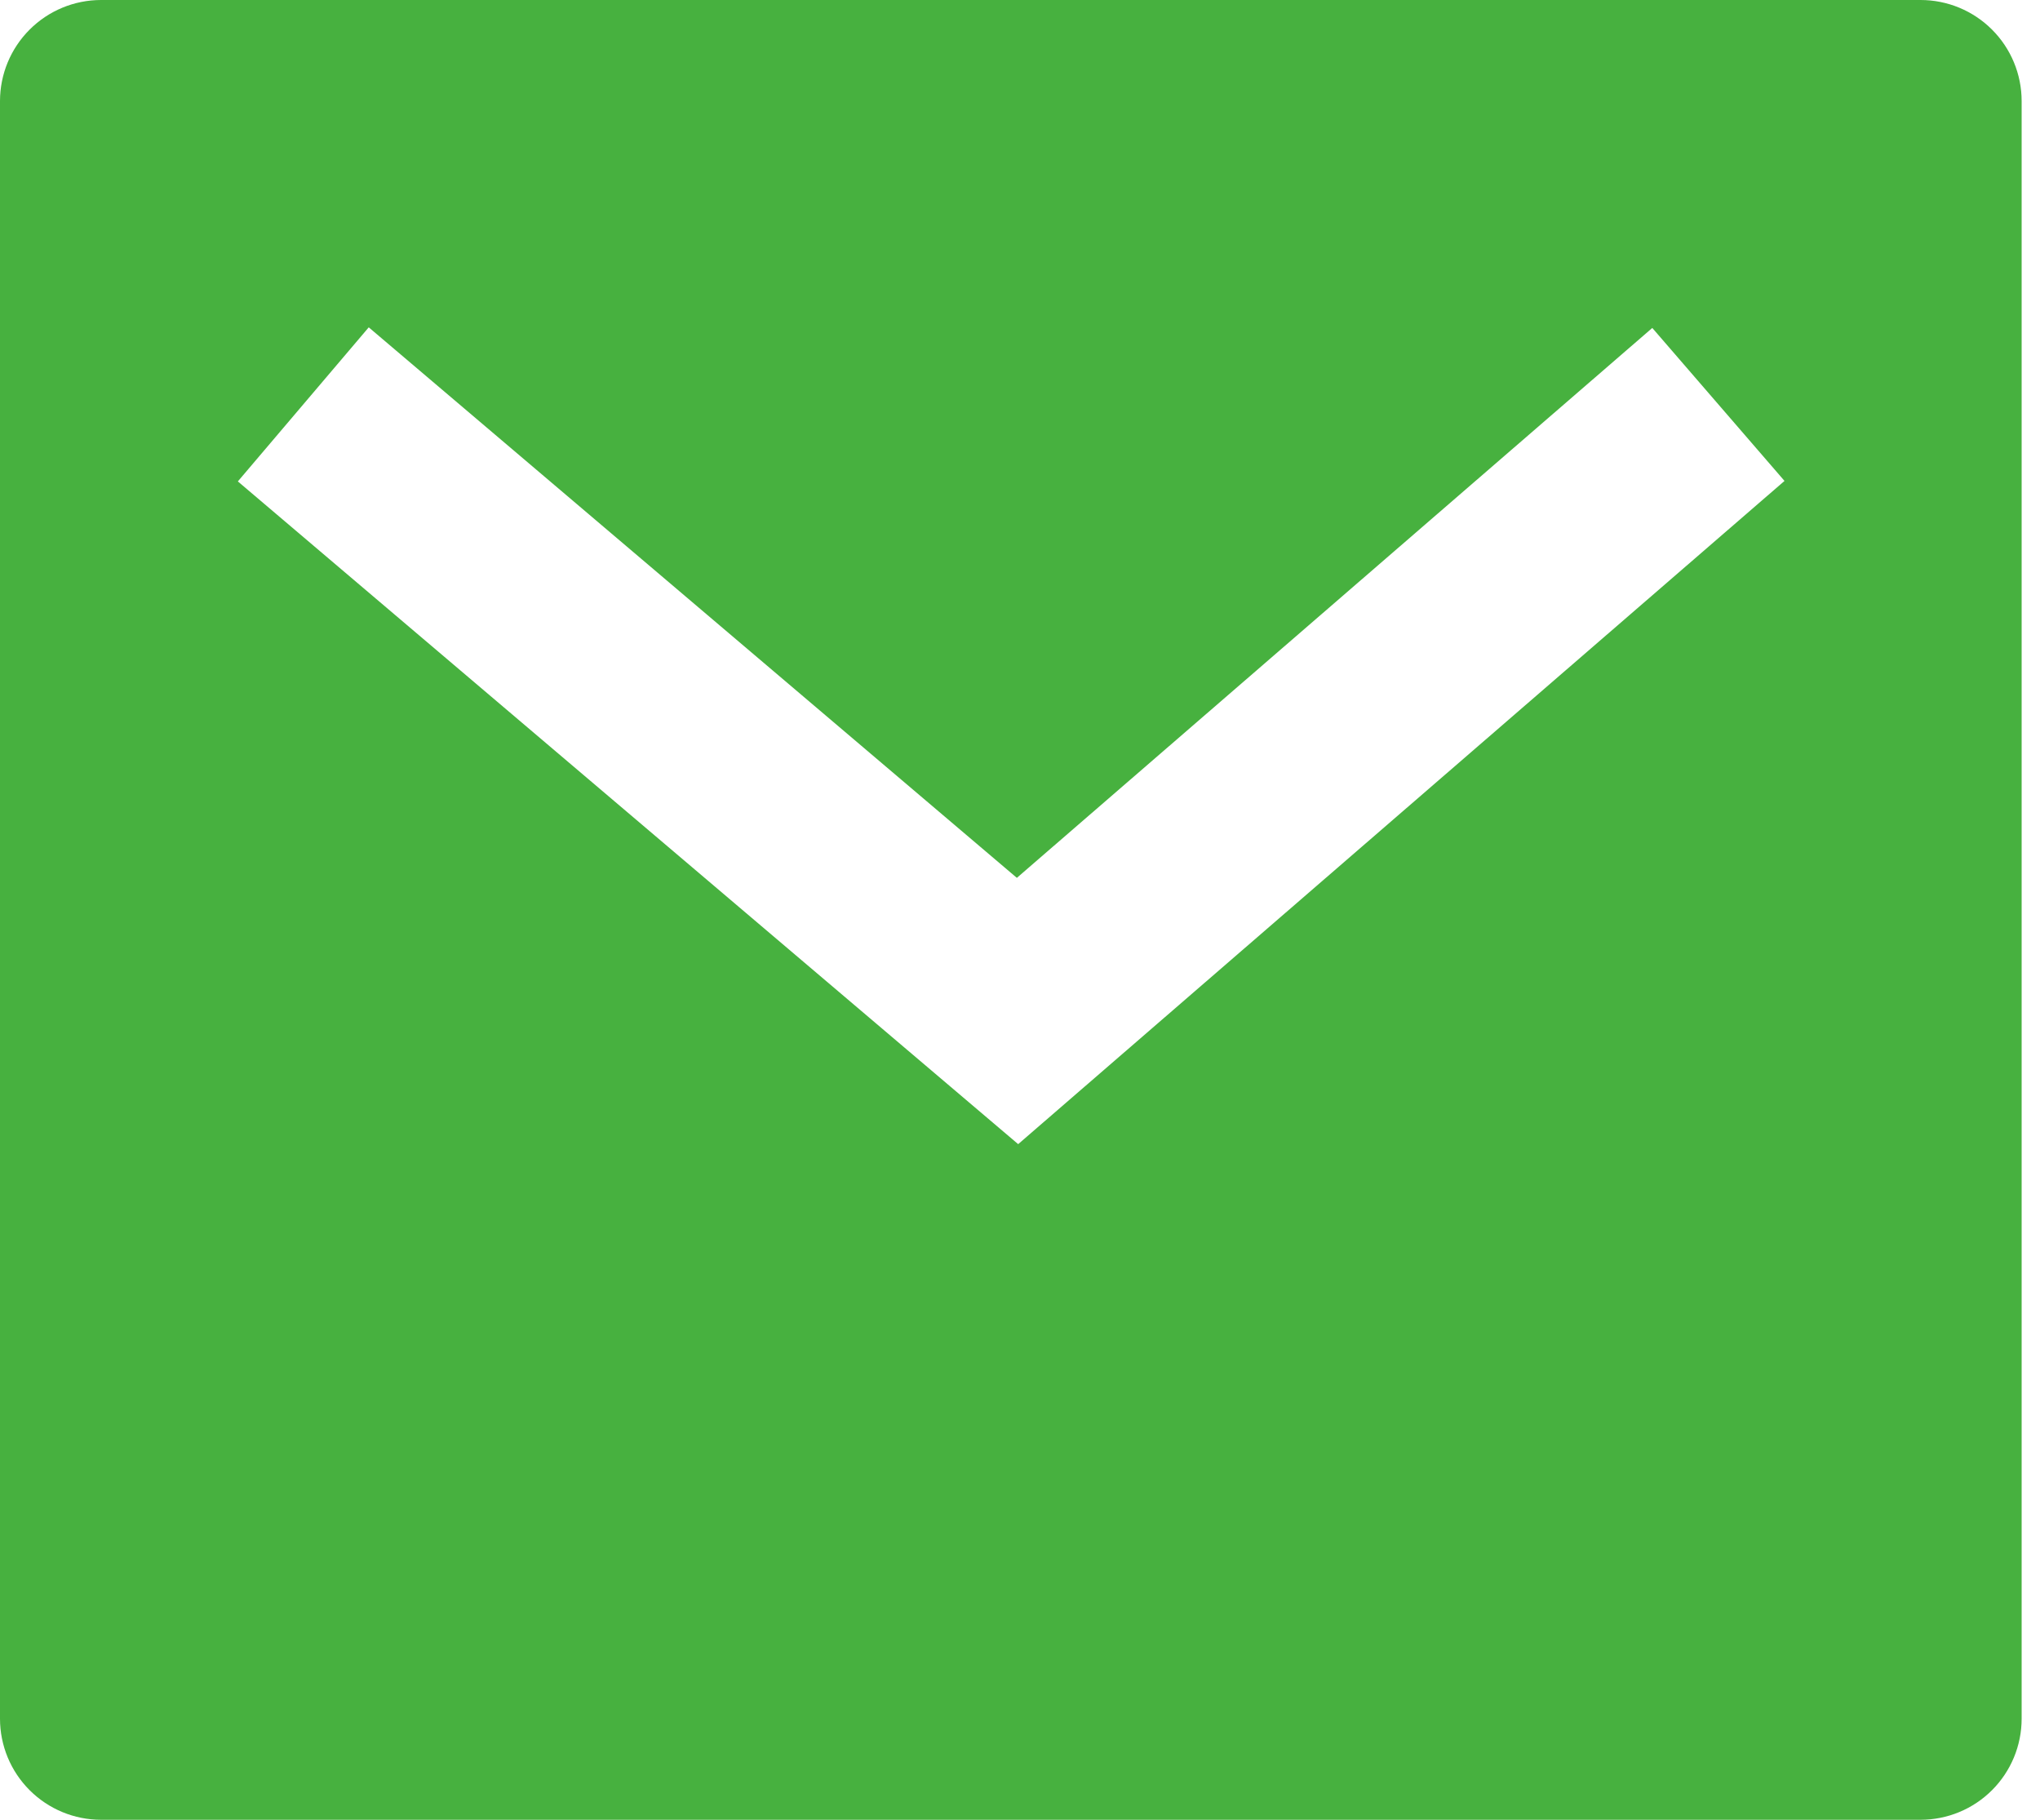
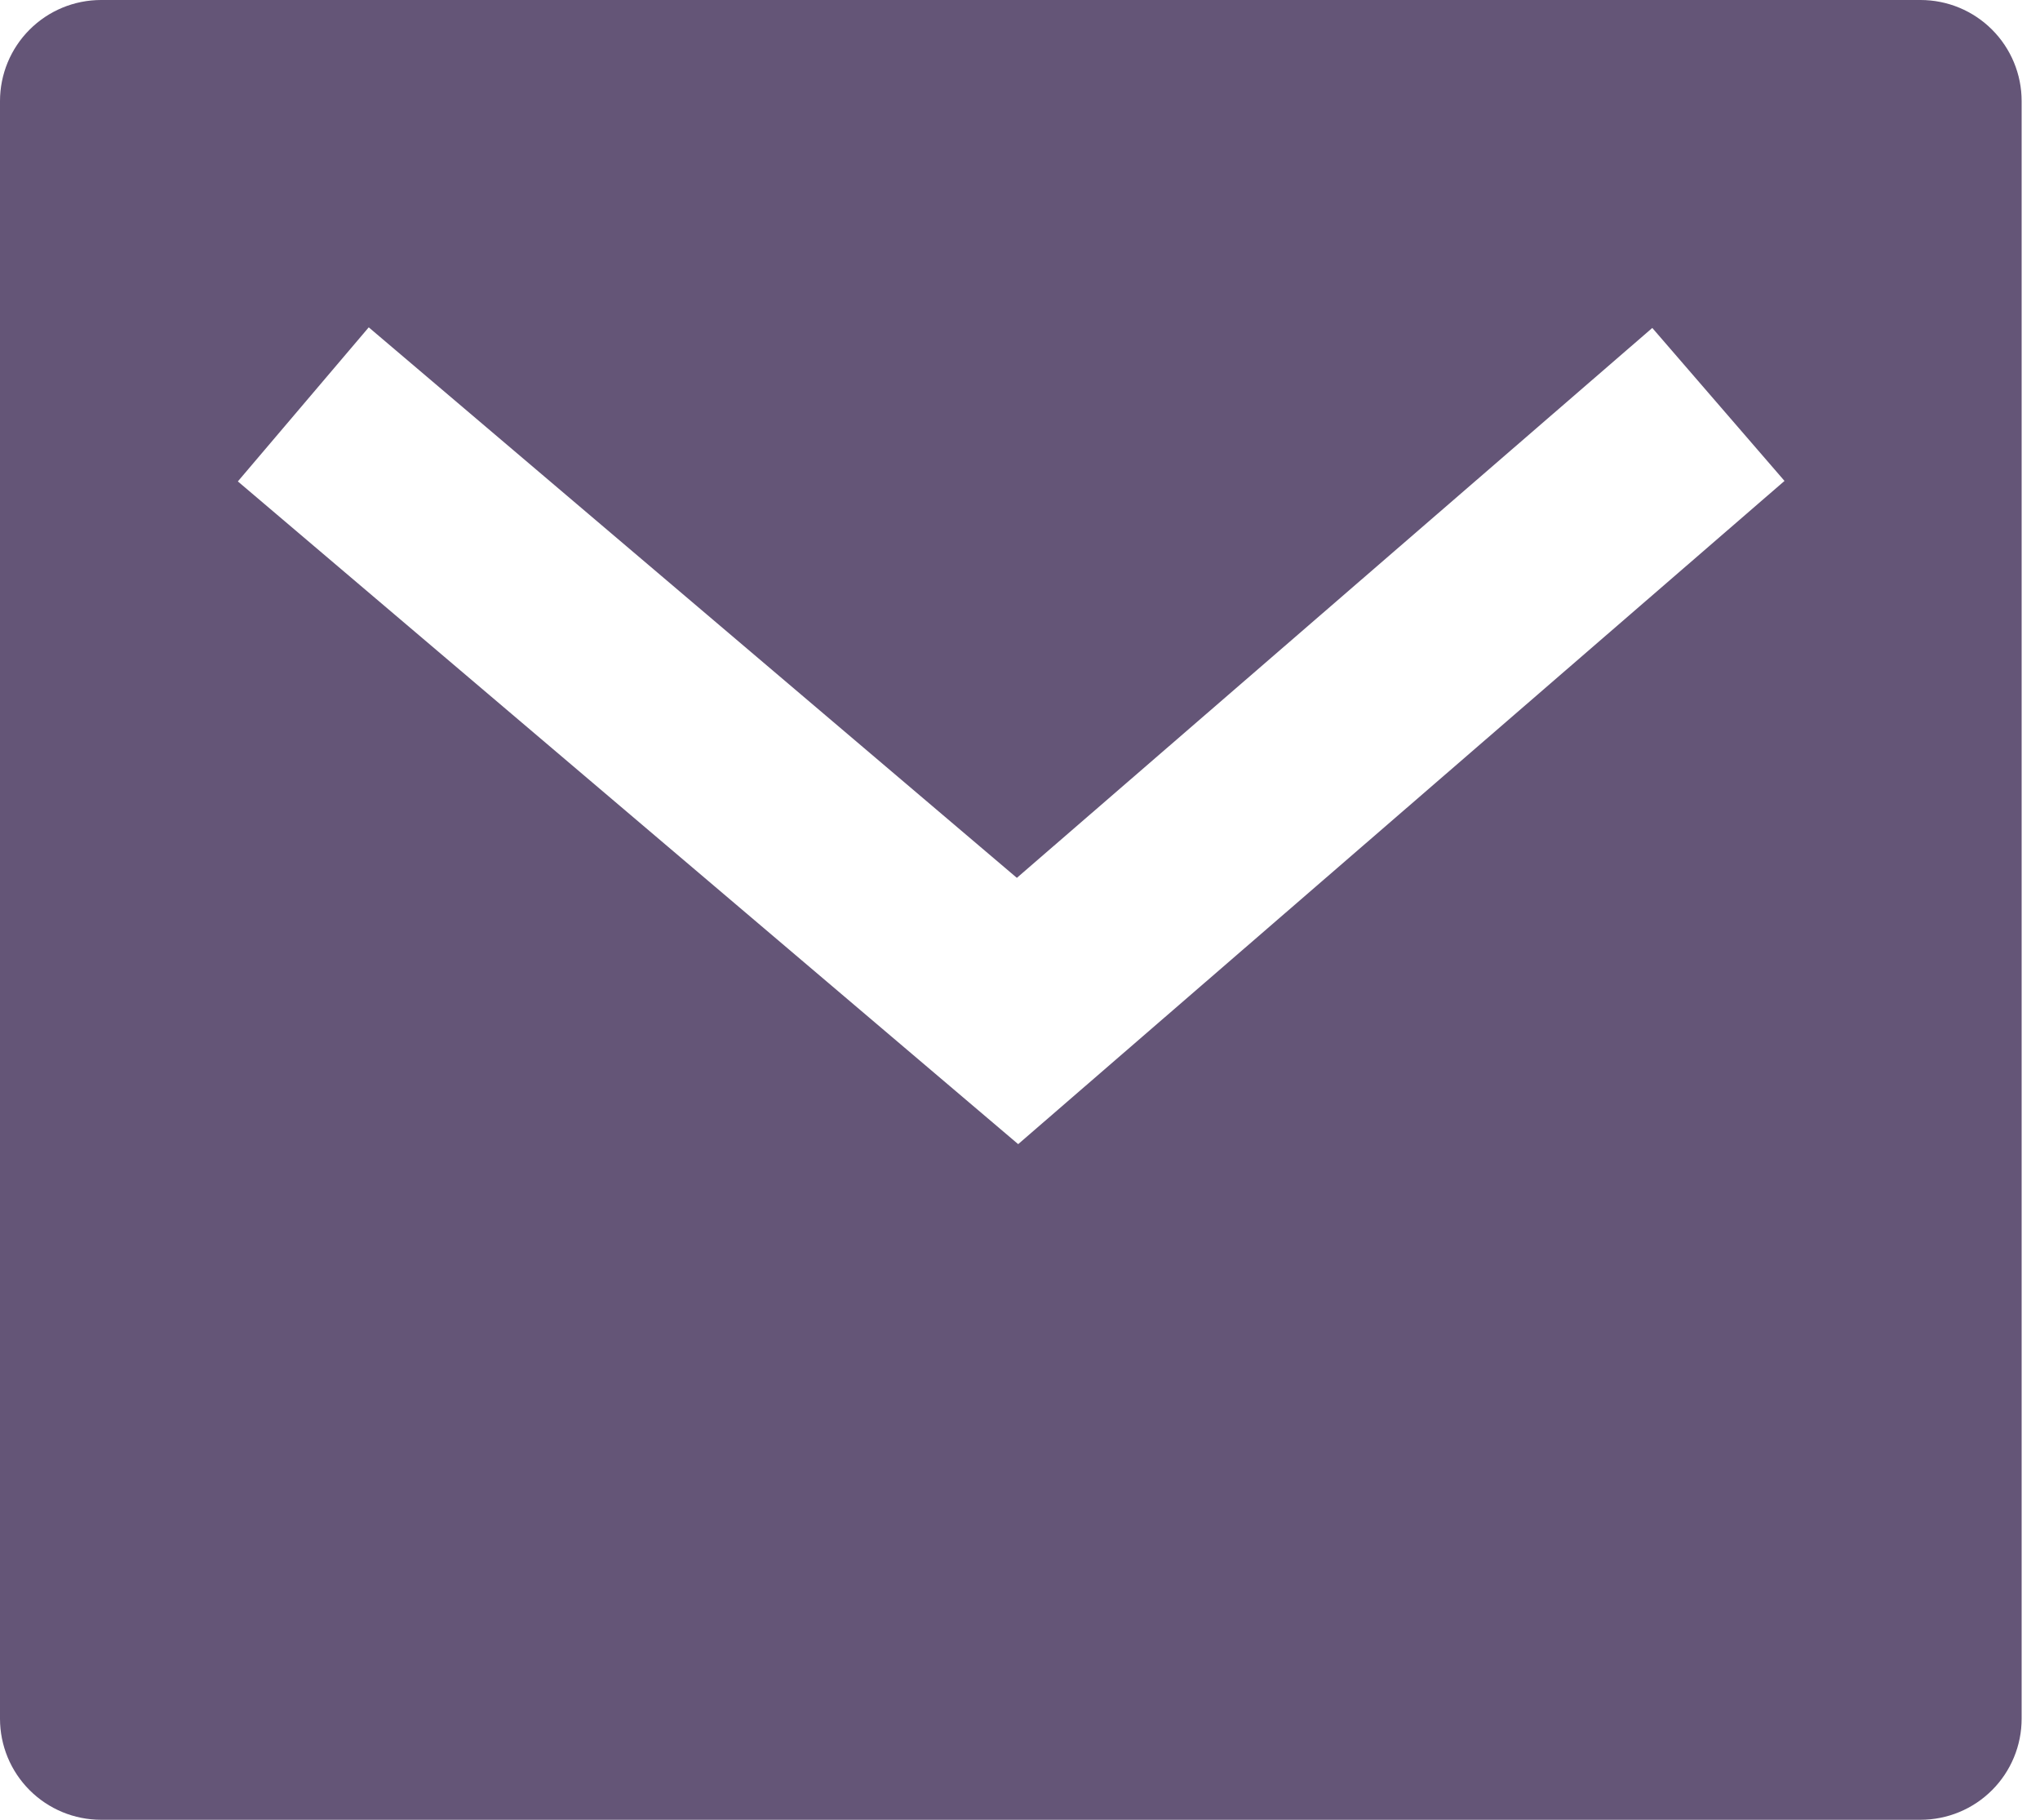
<svg xmlns="http://www.w3.org/2000/svg" width="37" height="33" viewBox="0 0 37 33" fill="none">
-   <path d="M1.833 0H34.833C35.32 0 35.786 0.193 36.13 0.537C36.474 0.881 36.667 1.347 36.667 1.833V31.167C36.667 31.653 36.474 32.119 36.13 32.463C35.786 32.807 35.32 33 34.833 33H1.833C1.347 33 0.881 32.807 0.537 32.463C0.193 32.119 0 31.653 0 31.167V1.833C0 1.347 0.193 0.881 0.537 0.537C0.881 0.193 1.347 0 1.833 0ZM18.443 15.919L6.688 5.936L4.314 8.73L18.467 20.748L32.366 8.721L29.968 5.947L18.443 15.919Z" fill="#47B13F" />
+   <path d="M1.833 0H34.833C35.32 0 35.786 0.193 36.13 0.537C36.474 0.881 36.667 1.347 36.667 1.833V31.167C36.667 31.653 36.474 32.119 36.13 32.463C35.786 32.807 35.32 33 34.833 33H1.833C1.347 33 0.881 32.807 0.537 32.463C0.193 32.119 0 31.653 0 31.167V1.833C0 1.347 0.193 0.881 0.537 0.537C0.881 0.193 1.347 0 1.833 0ZM18.443 15.919L6.688 5.936L4.314 8.73L18.467 20.748L32.366 8.721L29.968 5.947L18.443 15.919Z" fill="#645577" />
</svg>
